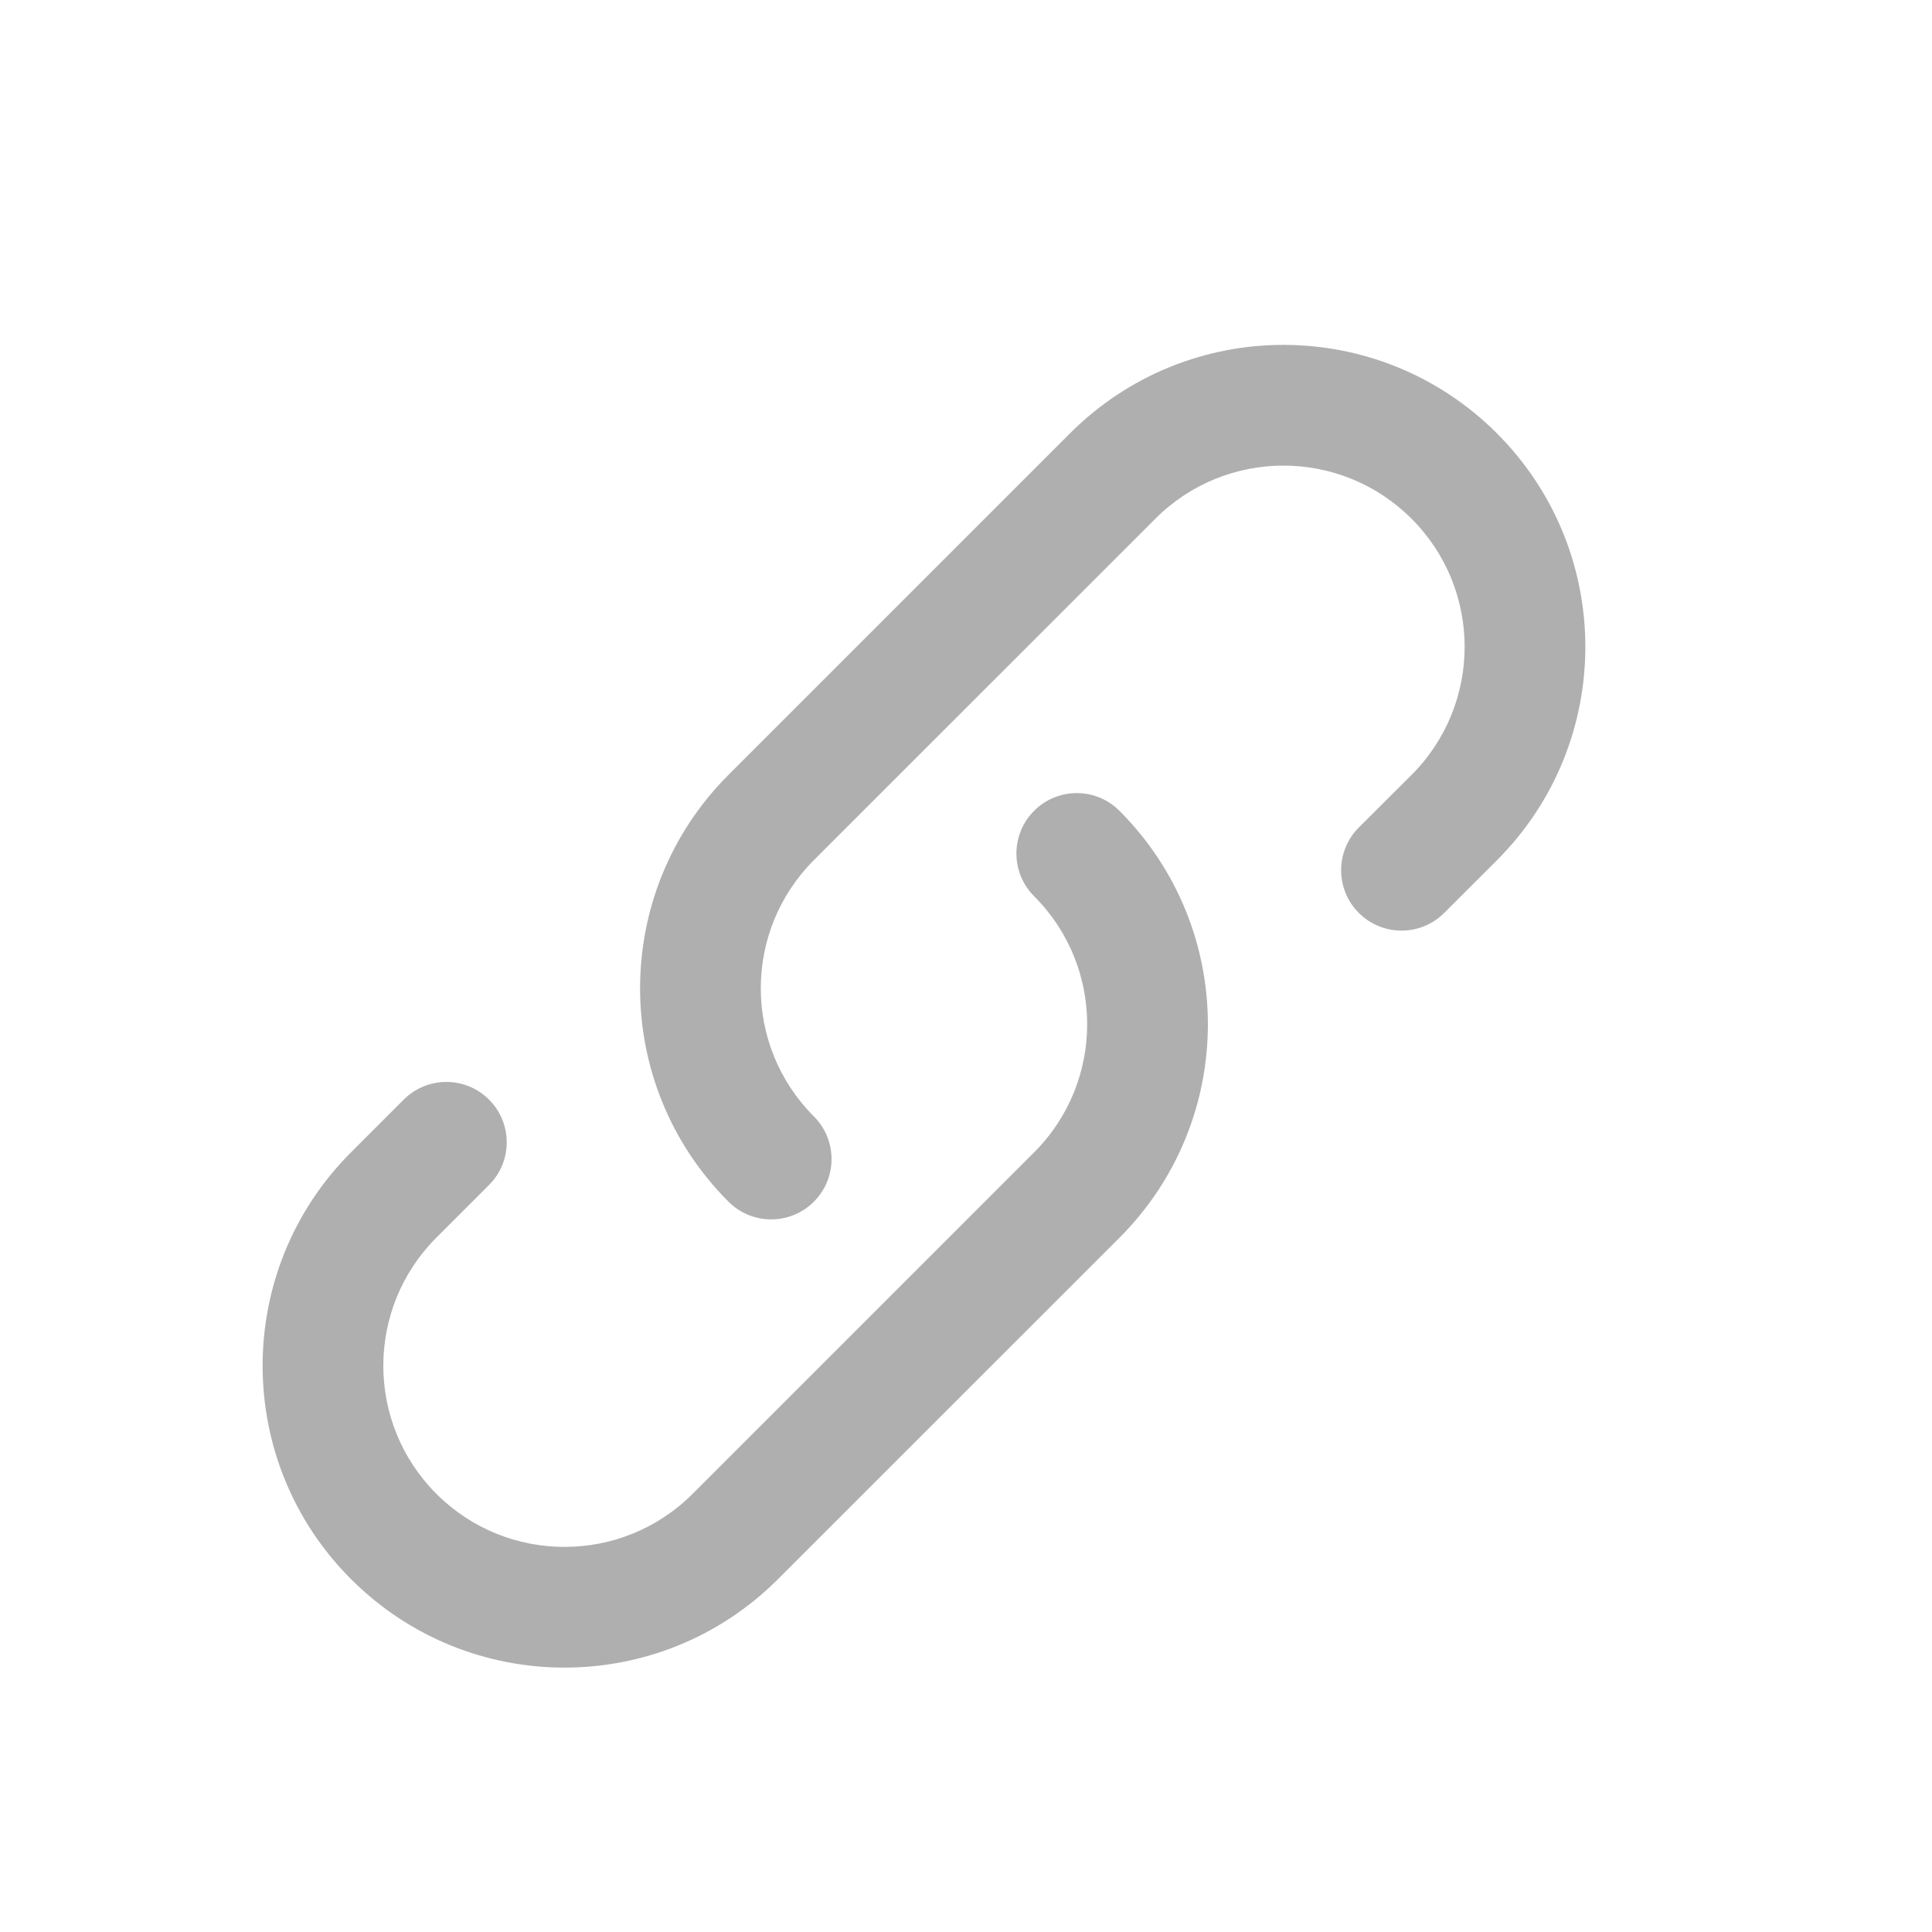
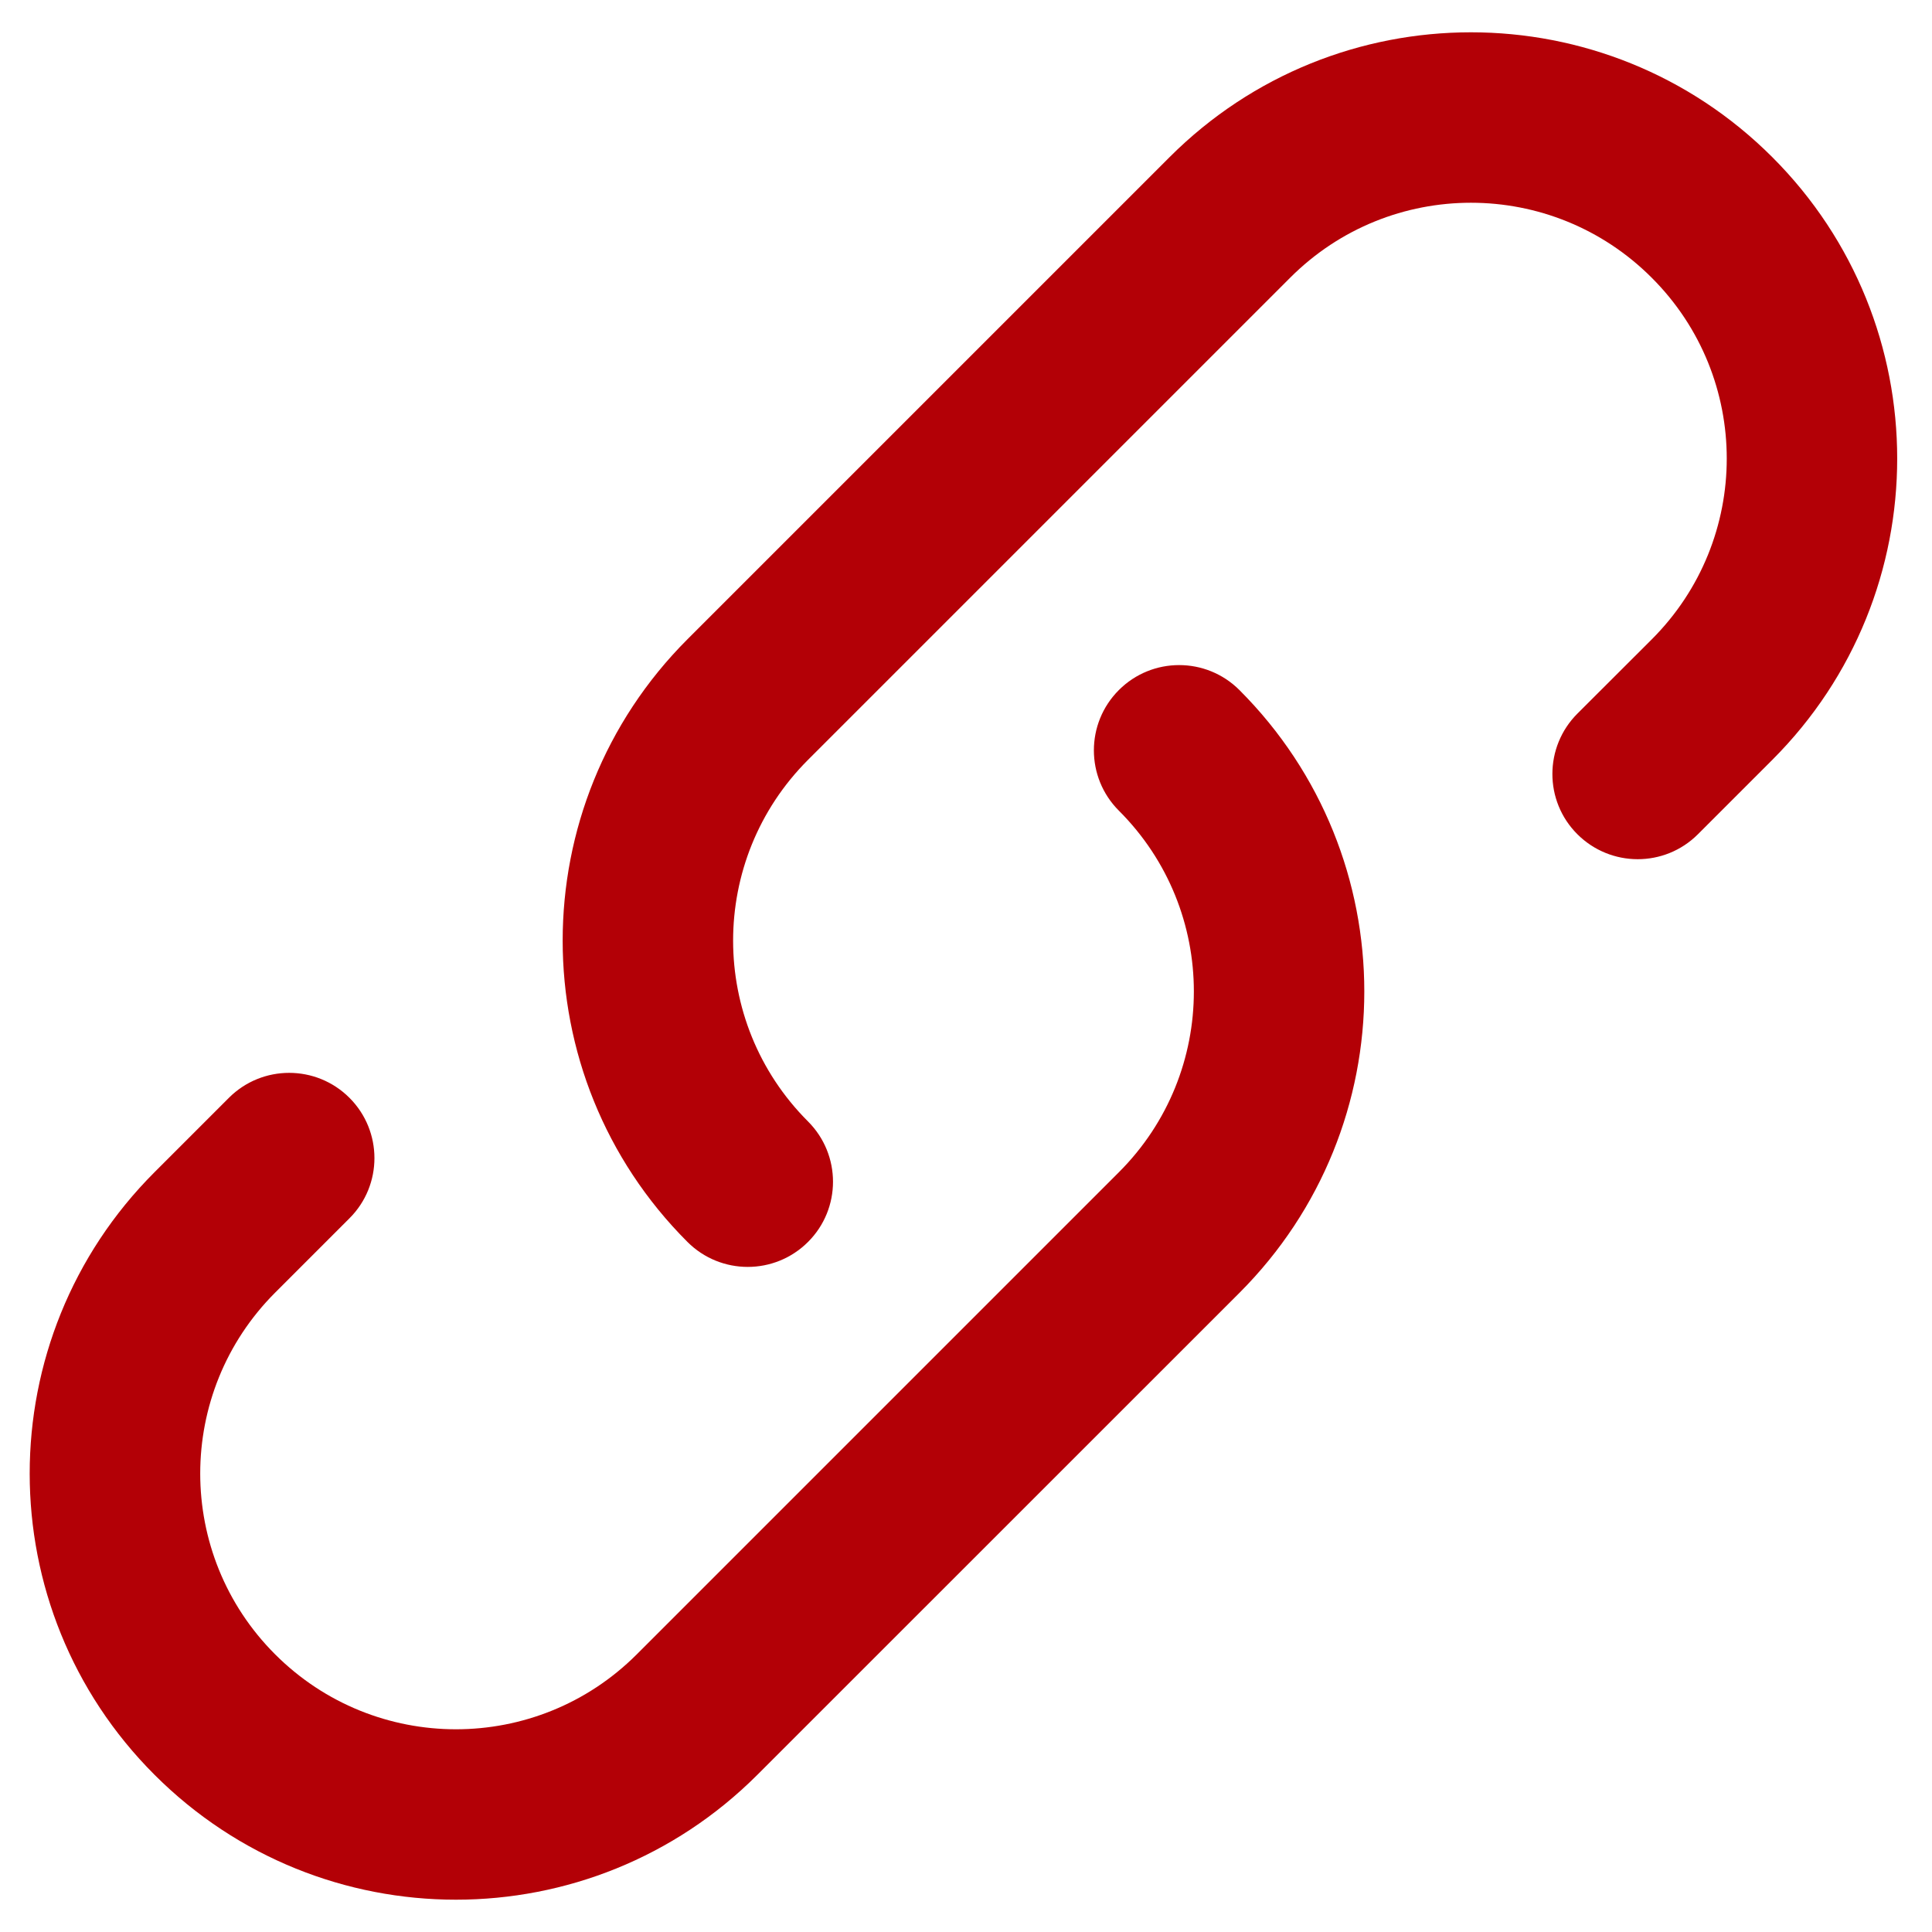
- <svg xmlns="http://www.w3.org/2000/svg" width="24" height="24" viewBox="0 0 24 24" fill="none">
-   <path fill-rule="evenodd" clip-rule="evenodd" d="M17.535 6.444C16.655 5.564 15.231 5.564 14.352 6.444L10.11 10.685C9.231 11.565 9.231 12.989 10.11 13.868C10.403 14.161 10.403 14.636 10.11 14.928C9.817 15.221 9.343 15.221 9.05 14.928C7.585 13.464 7.585 11.09 9.05 9.625L13.292 5.383C14.757 3.918 17.13 3.918 18.595 5.383C20.06 6.848 20.06 9.222 18.595 10.687L17.94 11.341C17.647 11.634 17.172 11.633 16.879 11.34C16.587 11.047 16.587 10.572 16.88 10.279L17.535 9.626C18.414 8.747 18.414 7.323 17.535 6.444ZM12.846 10.072C13.139 9.779 13.613 9.779 13.906 10.072C15.371 11.537 15.371 13.911 13.906 15.376L9.664 19.617C8.199 21.082 5.826 21.082 4.361 19.617C2.896 18.153 2.896 15.779 4.361 14.314L5.015 13.66C5.308 13.367 5.782 13.367 6.075 13.66C6.368 13.953 6.368 14.428 6.075 14.72L5.421 15.374C4.542 16.254 4.542 17.678 5.421 18.557C6.3 19.436 7.725 19.436 8.604 18.557L12.846 14.315C13.725 13.436 13.725 12.012 12.846 11.133C12.553 10.84 12.553 10.365 12.846 10.072Z" fill="#AFAFAF" />
+ <svg xmlns="http://www.w3.org/2000/svg" width="17" height="17" viewBox="0 0 17 17" fill="none">
+   <path fill-rule="evenodd" clip-rule="evenodd" d="M14.534 2.444C13.655 1.564 12.231 1.564 11.352 2.444L7.11 6.686C6.231 7.565 6.231 8.989 7.11 9.868C7.403 10.161 7.403 10.636 7.11 10.928C6.817 11.221 6.342 11.221 6.049 10.928C4.585 9.464 4.585 7.09 6.049 5.625L10.291 1.383C11.756 -0.082 14.13 -0.082 15.595 1.383C17.06 2.848 17.06 5.222 15.595 6.686L14.94 7.341C14.647 7.634 14.172 7.633 13.879 7.34C13.586 7.047 13.587 6.572 13.88 6.279L14.534 5.626C15.414 4.747 15.414 3.323 14.534 2.444ZM9.845 6.072C10.138 5.779 10.613 5.779 10.906 6.072C12.371 7.537 12.371 9.911 10.906 11.376L6.664 15.617C5.199 17.082 2.825 17.082 1.36 15.617C-0.105 14.153 -0.105 11.779 1.36 10.314L2.014 9.66C2.307 9.367 2.782 9.367 3.075 9.66C3.368 9.953 3.368 10.428 3.075 10.72L2.421 11.374C1.542 12.254 1.542 13.678 2.421 14.557C3.3 15.436 4.724 15.436 5.603 14.557L9.845 10.315C10.725 9.436 10.725 8.012 9.845 7.133C9.552 6.84 9.552 6.365 9.845 6.072Z" fill="#B30006" />
</svg>
